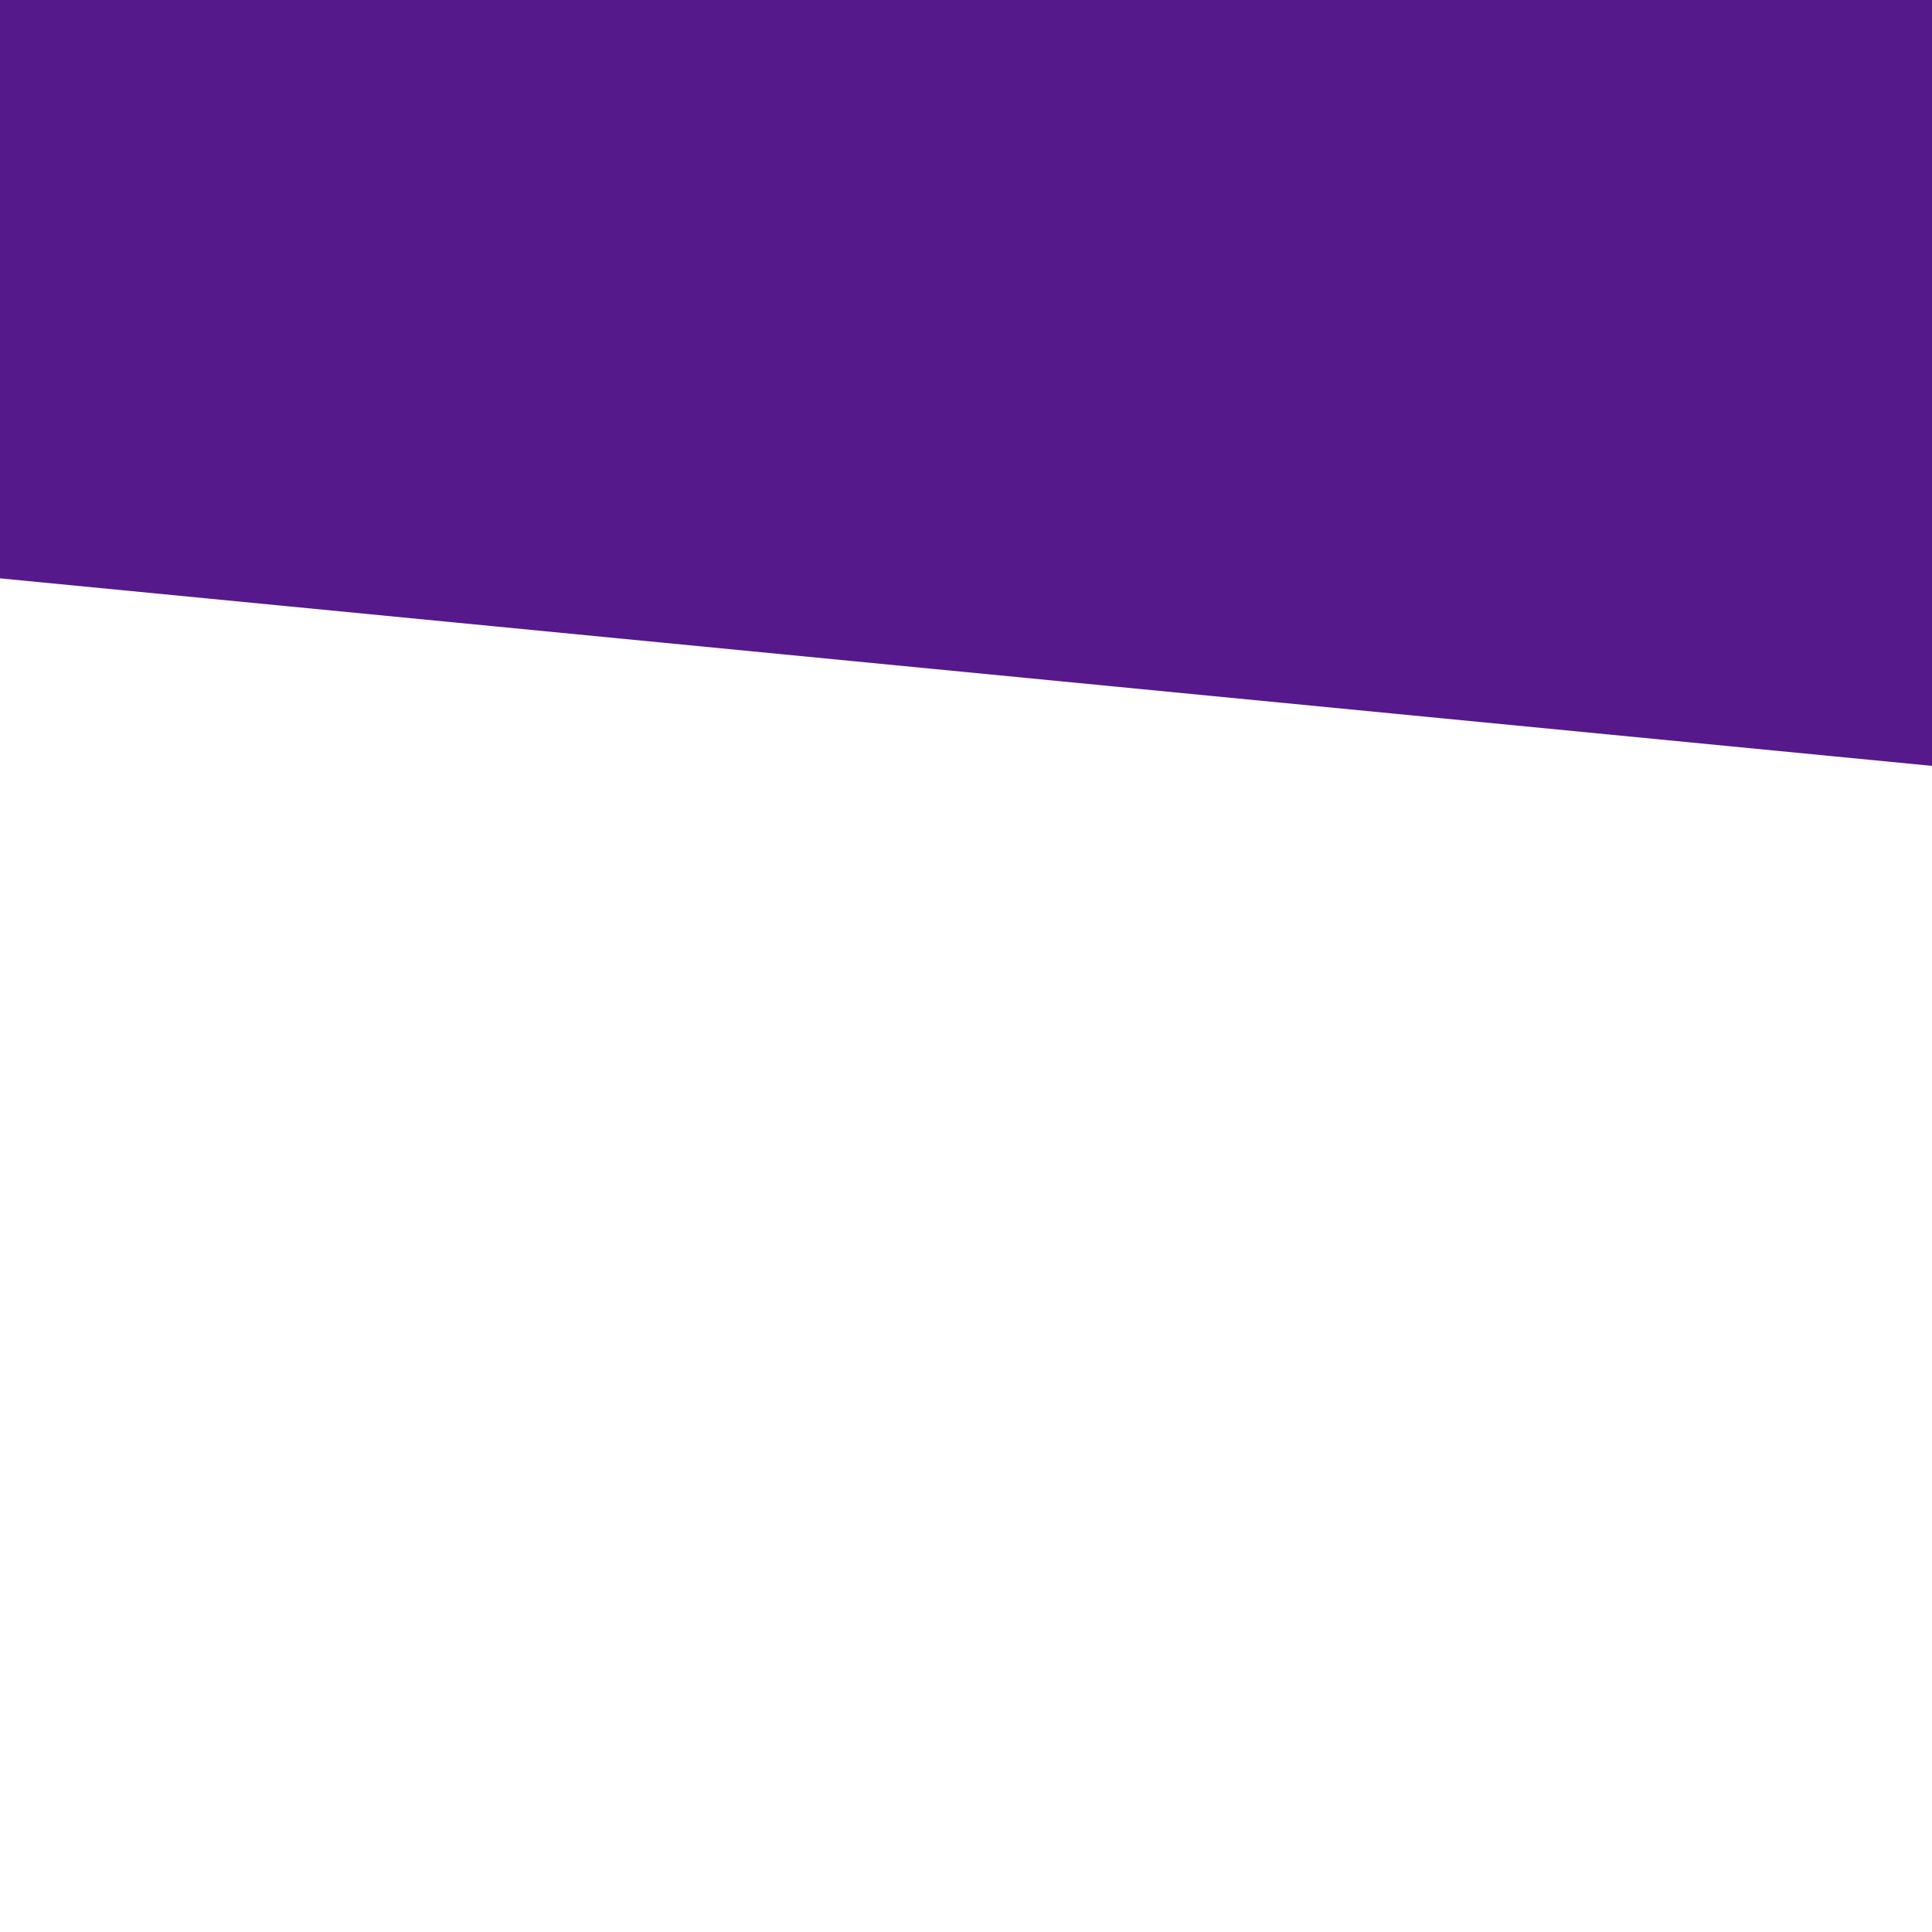
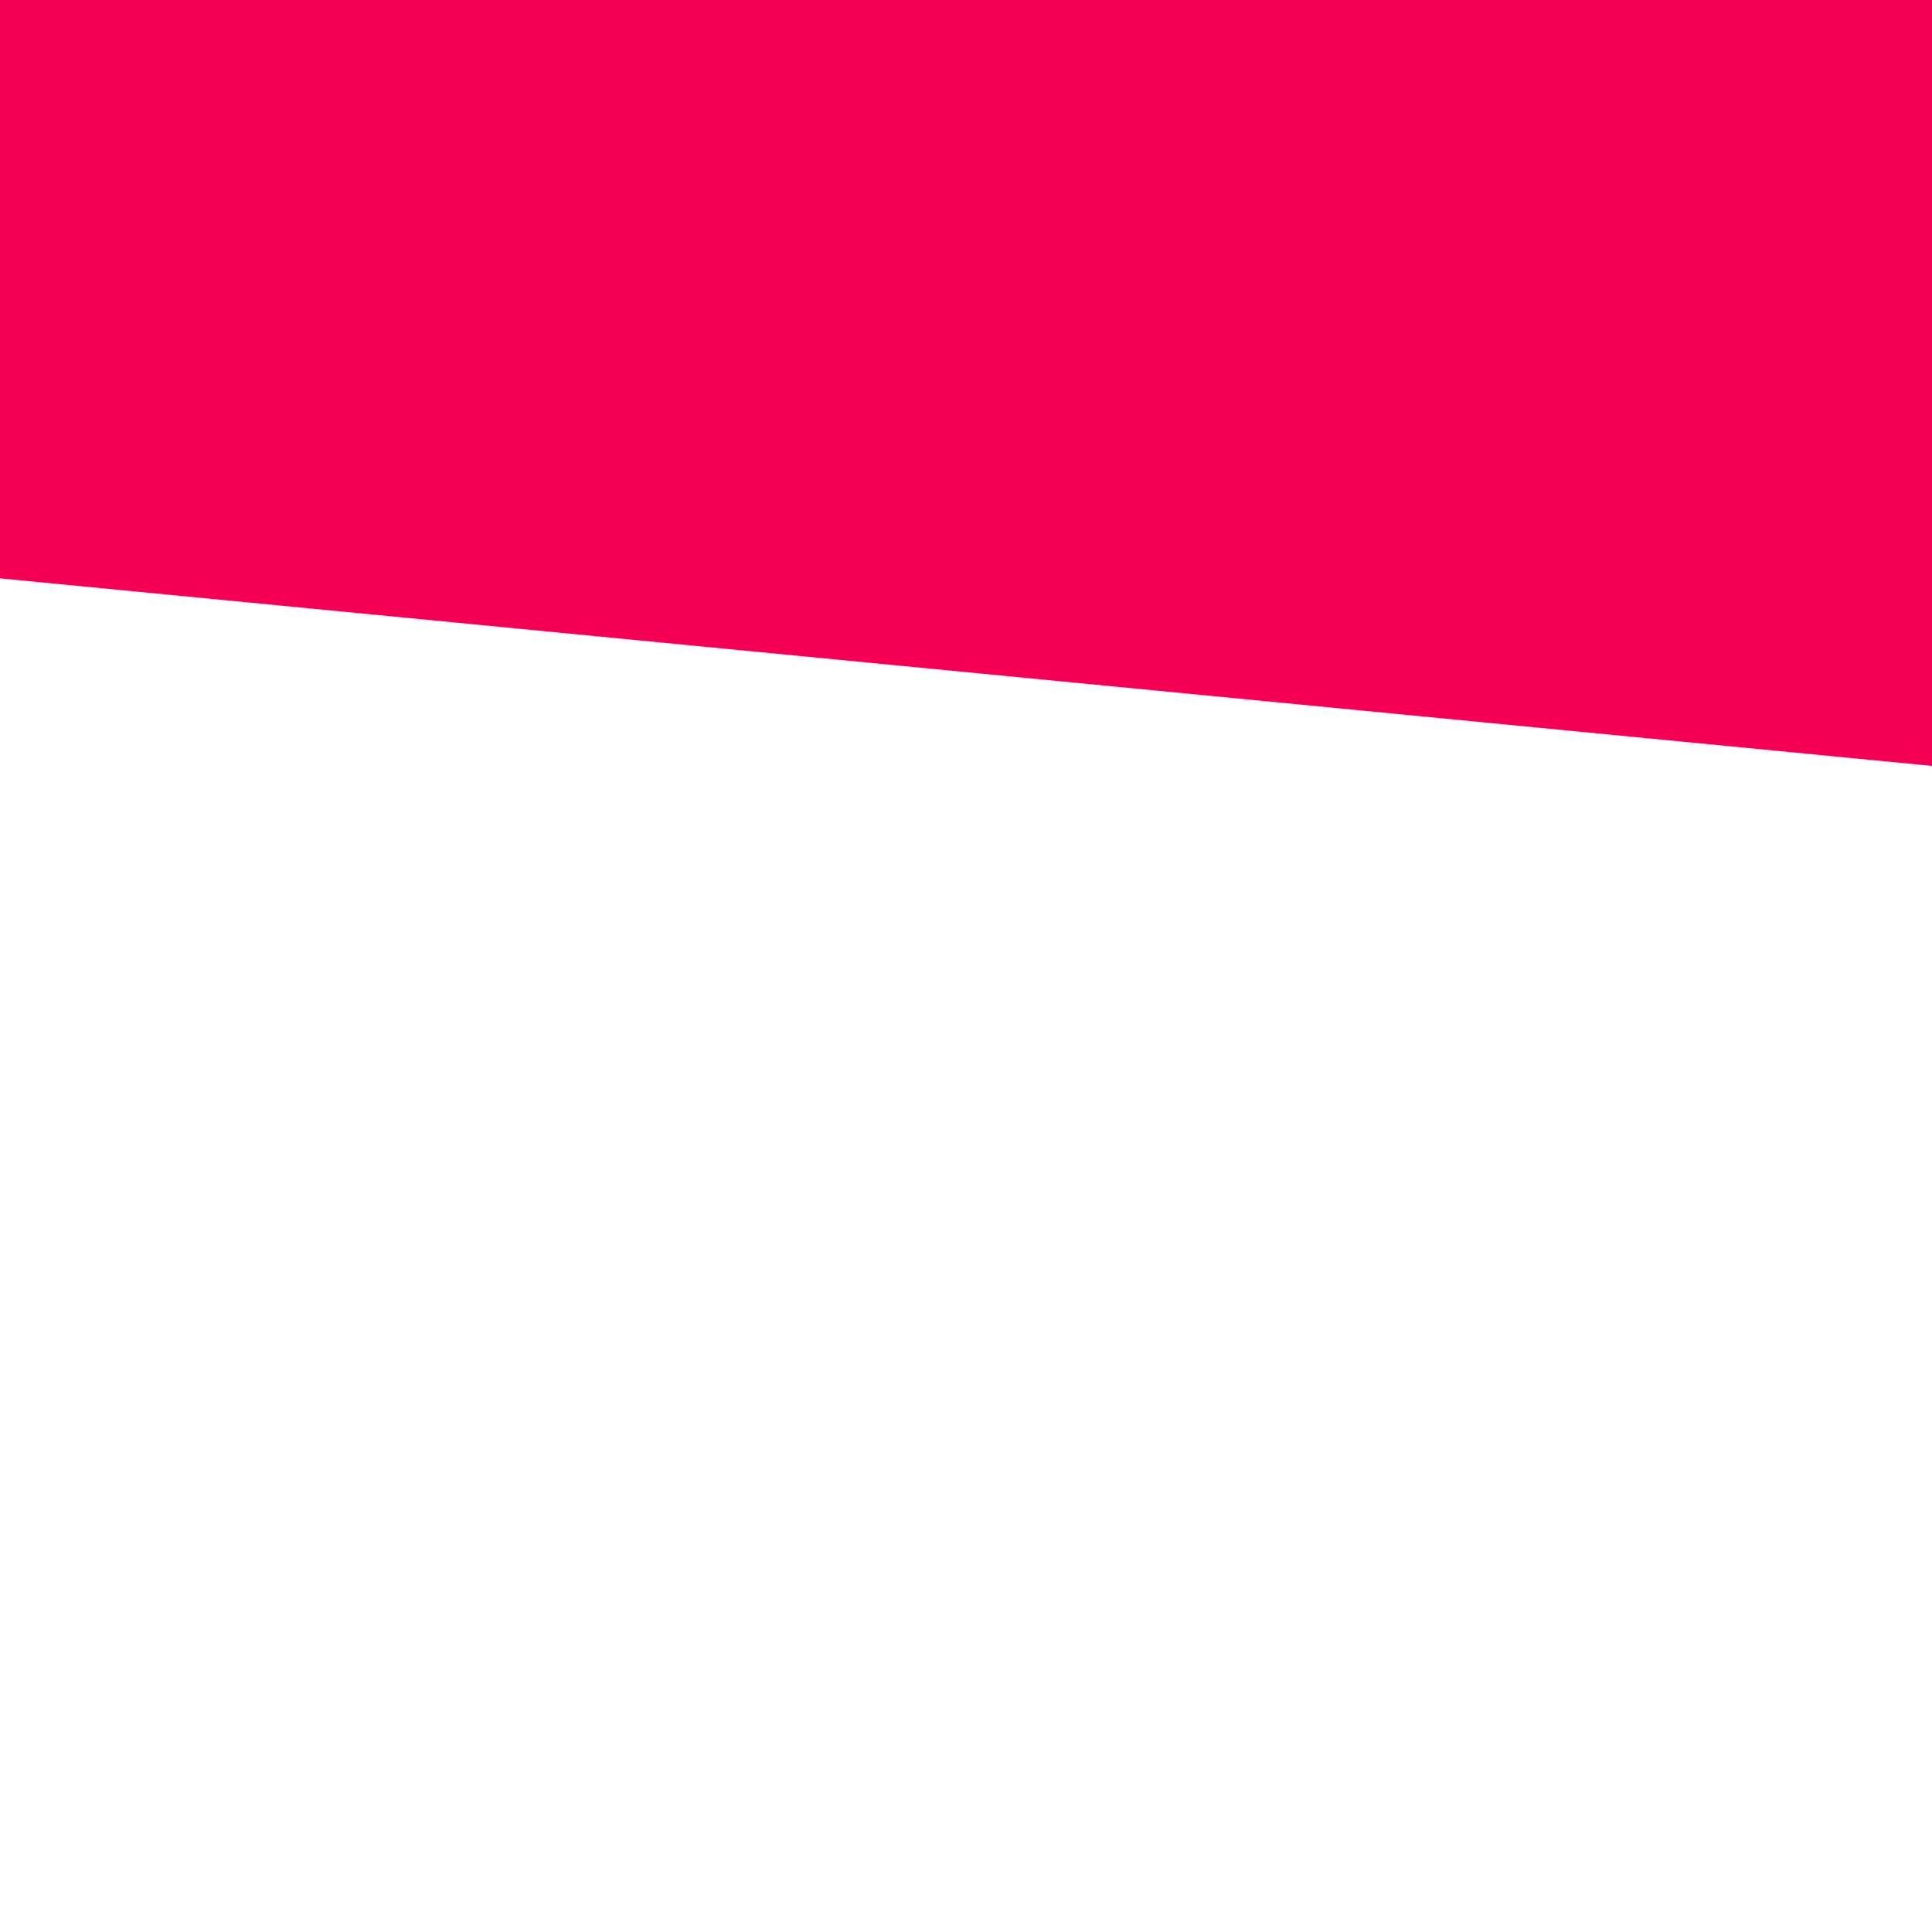
- <svg xmlns="http://www.w3.org/2000/svg" xmlns:xlink="http://www.w3.org/1999/xlink" version="1.1" preserveAspectRatio="xMidYMid meet" viewBox="0 0 640 640" width="380" height="380">
+ <svg xmlns="http://www.w3.org/2000/svg" xmlns:ns1="https://boxy-svg.com" version="1.1" preserveAspectRatio="xMidYMid meet" viewBox="0 0 640 640" width="380" height="380">
  <defs>
    <path d="M4.67 -288.49L822.65 -209.08L776.44 266.95L-41.54 187.55L4.67 -288.49Z" id="i1mzDr05ID" />
+     <ns1:export>
+       <ns1:file format="svg" />
+     </ns1:export>
  </defs>
  <g>
    <g>
      <g>
-         <use xlink:href="#i1mzDr05ID" opacity="1" fill="#55198b" />
+         <path d="M4.67 -288.49L822.65 -209.08L776.44 266.95L-41.54 187.55L4.67 -288.49Z" opacity="1" style="fill: rgb(243, 0, 84);" />
      </g>
    </g>
  </g>
</svg>
